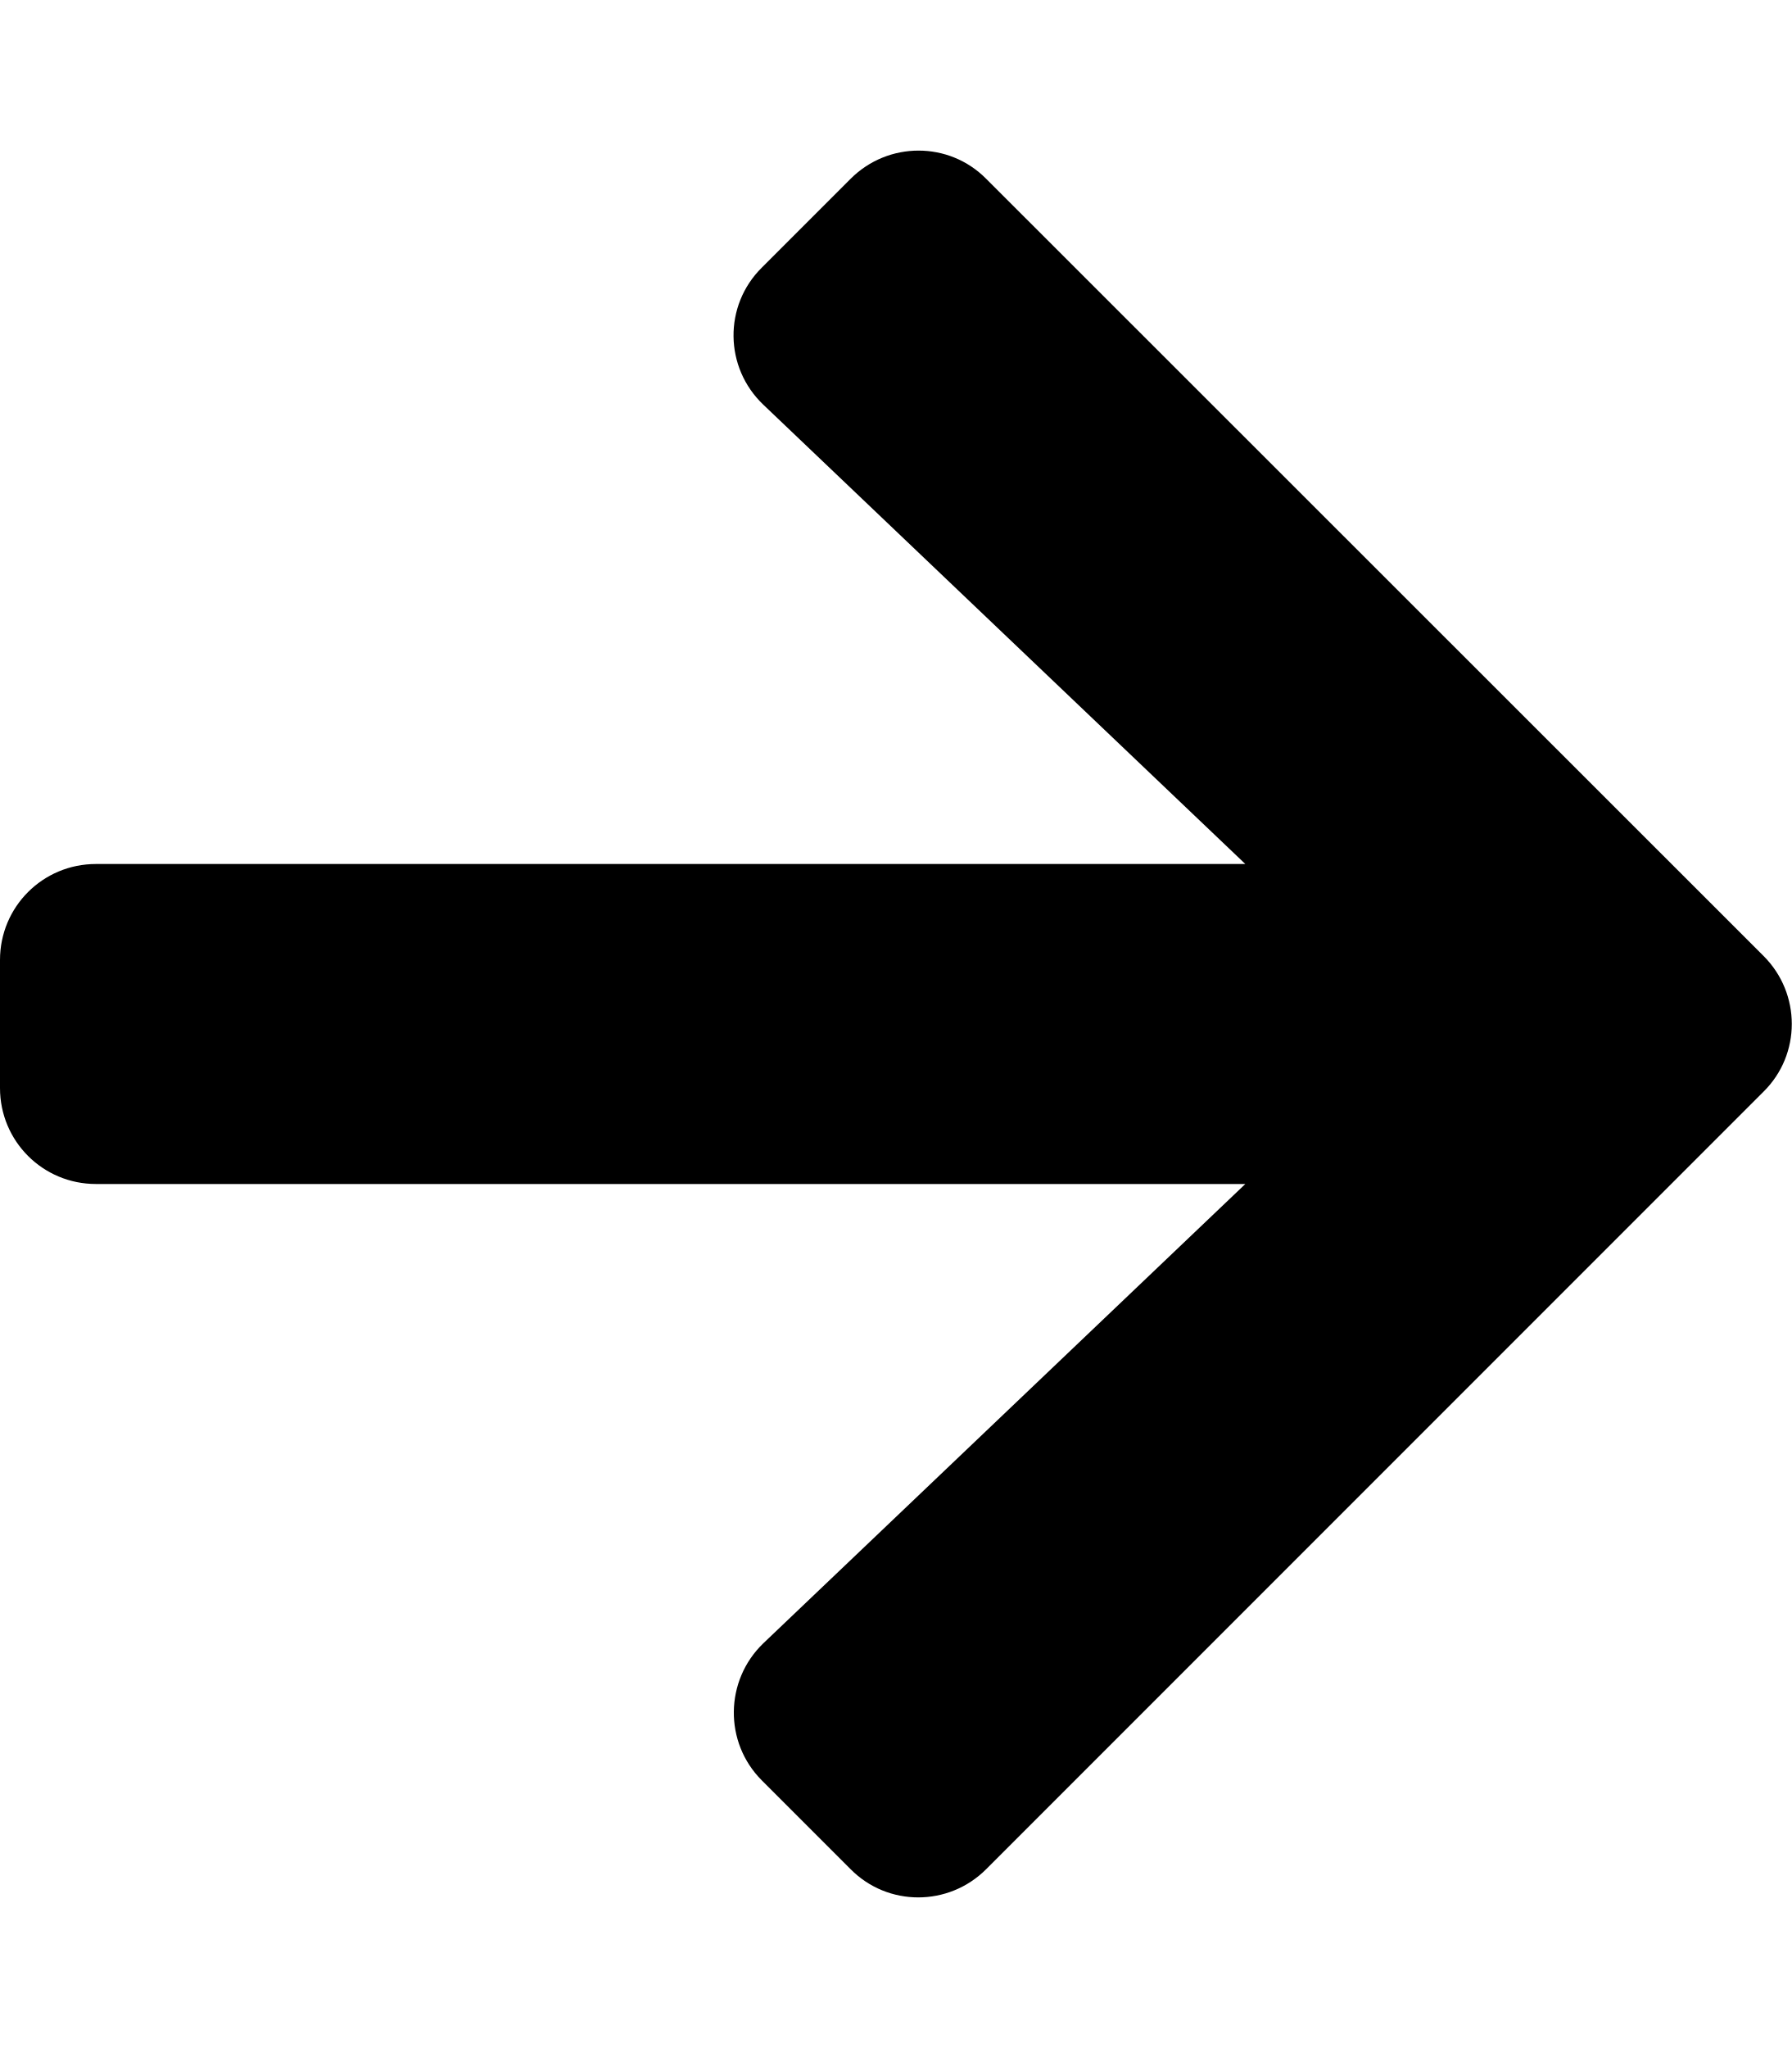
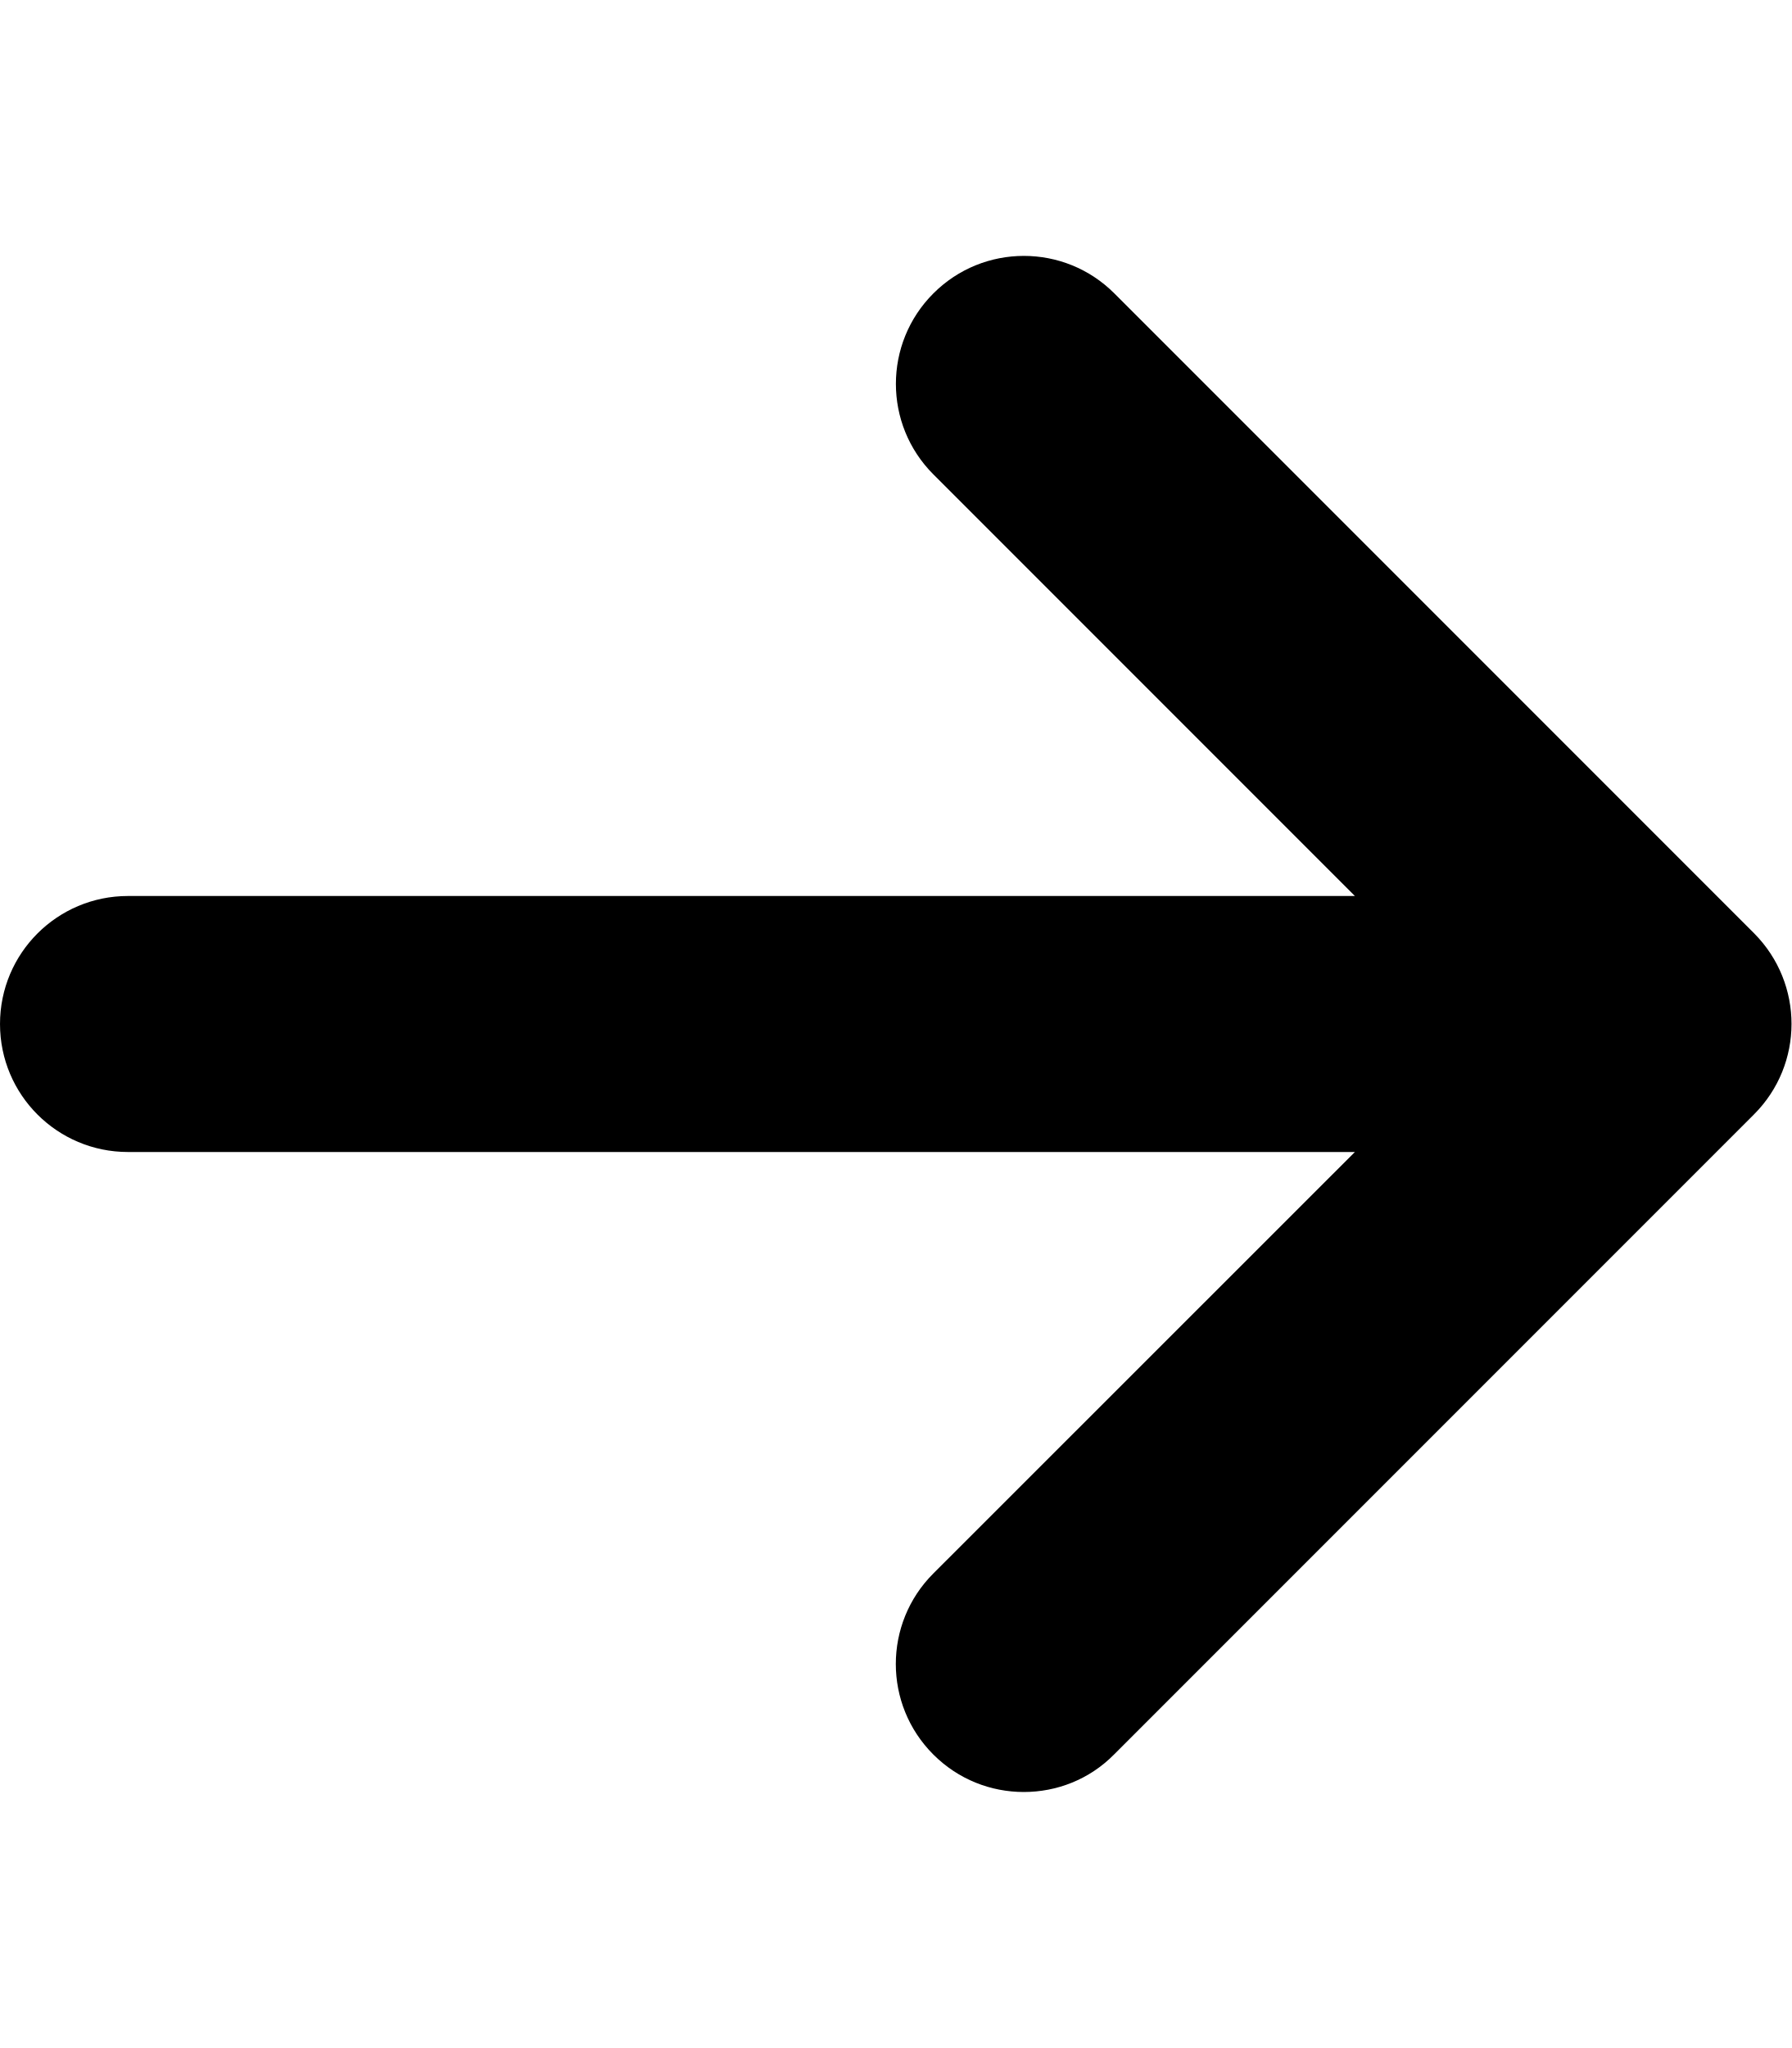
<svg xmlns="http://www.w3.org/2000/svg" viewBox="0 0 448 512">
-   <path d="M190.5 66.9l22.2-22.2c9.4-9.4 24.6-9.4 33.9 0L441 239c9.4 9.4 9.4 24.6 0 33.9L246.6 467.3c-9.4 9.4-24.6 9.4-33.9 0l-22.2-22.2c-9.5-9.5-9.3-25 .4-34.3L311.4 296H24c-13.3 0-24-10.7-24-24v-32c0-13.3 10.7-24 24-24h287.4L190.9 101.2c-9.8-9.3-10-24.8-.4-34.3z" />
+   <path d="M438.6 278.6l-160 160C272.4 444.9 264.2 448 256 448s-16.38-3.125-22.62-9.375c-12.5-12.5-12.5-32.75 0-45.25L338.8 288H32C14.33 288 .002 273.7 .002 256S14.33 224 32 224h306.8l-105.4-105.4c-12.5-12.5-12.5-32.75 0-45.25s32.75-12.5 45.25 0l160 160C451.1 245.9 451.1 266.1 438.6 278.6z" />
</svg>
